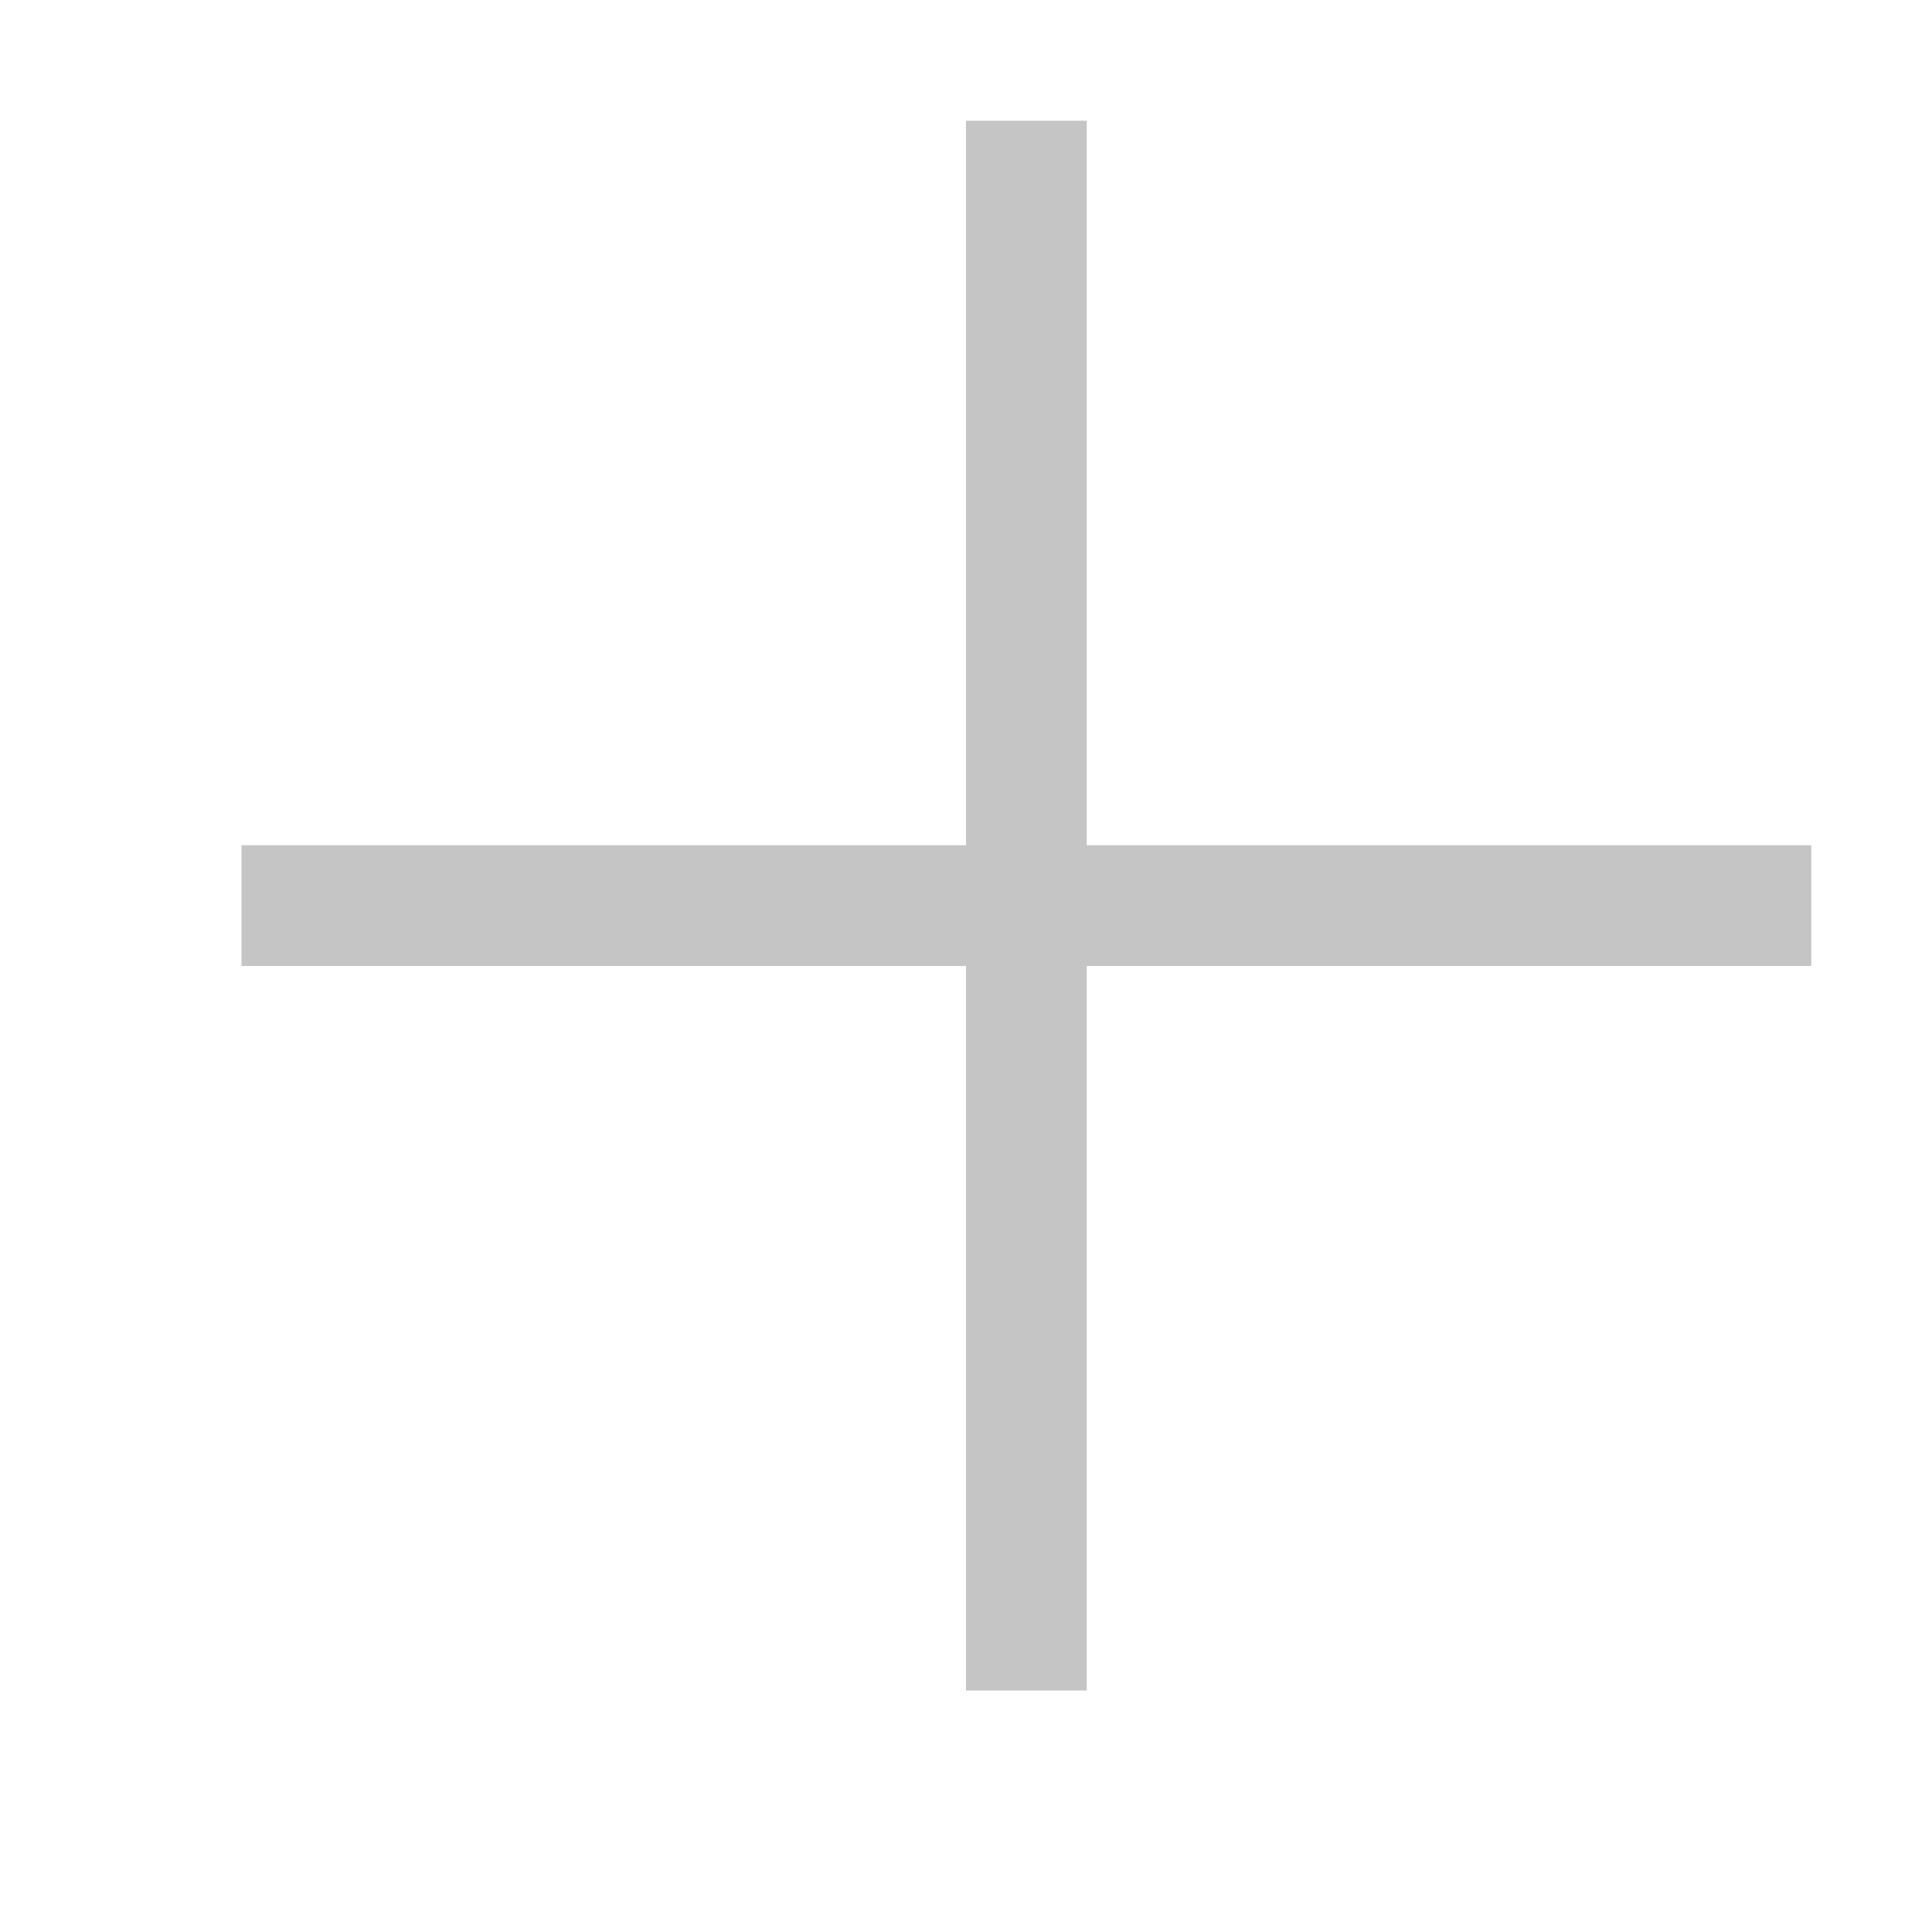
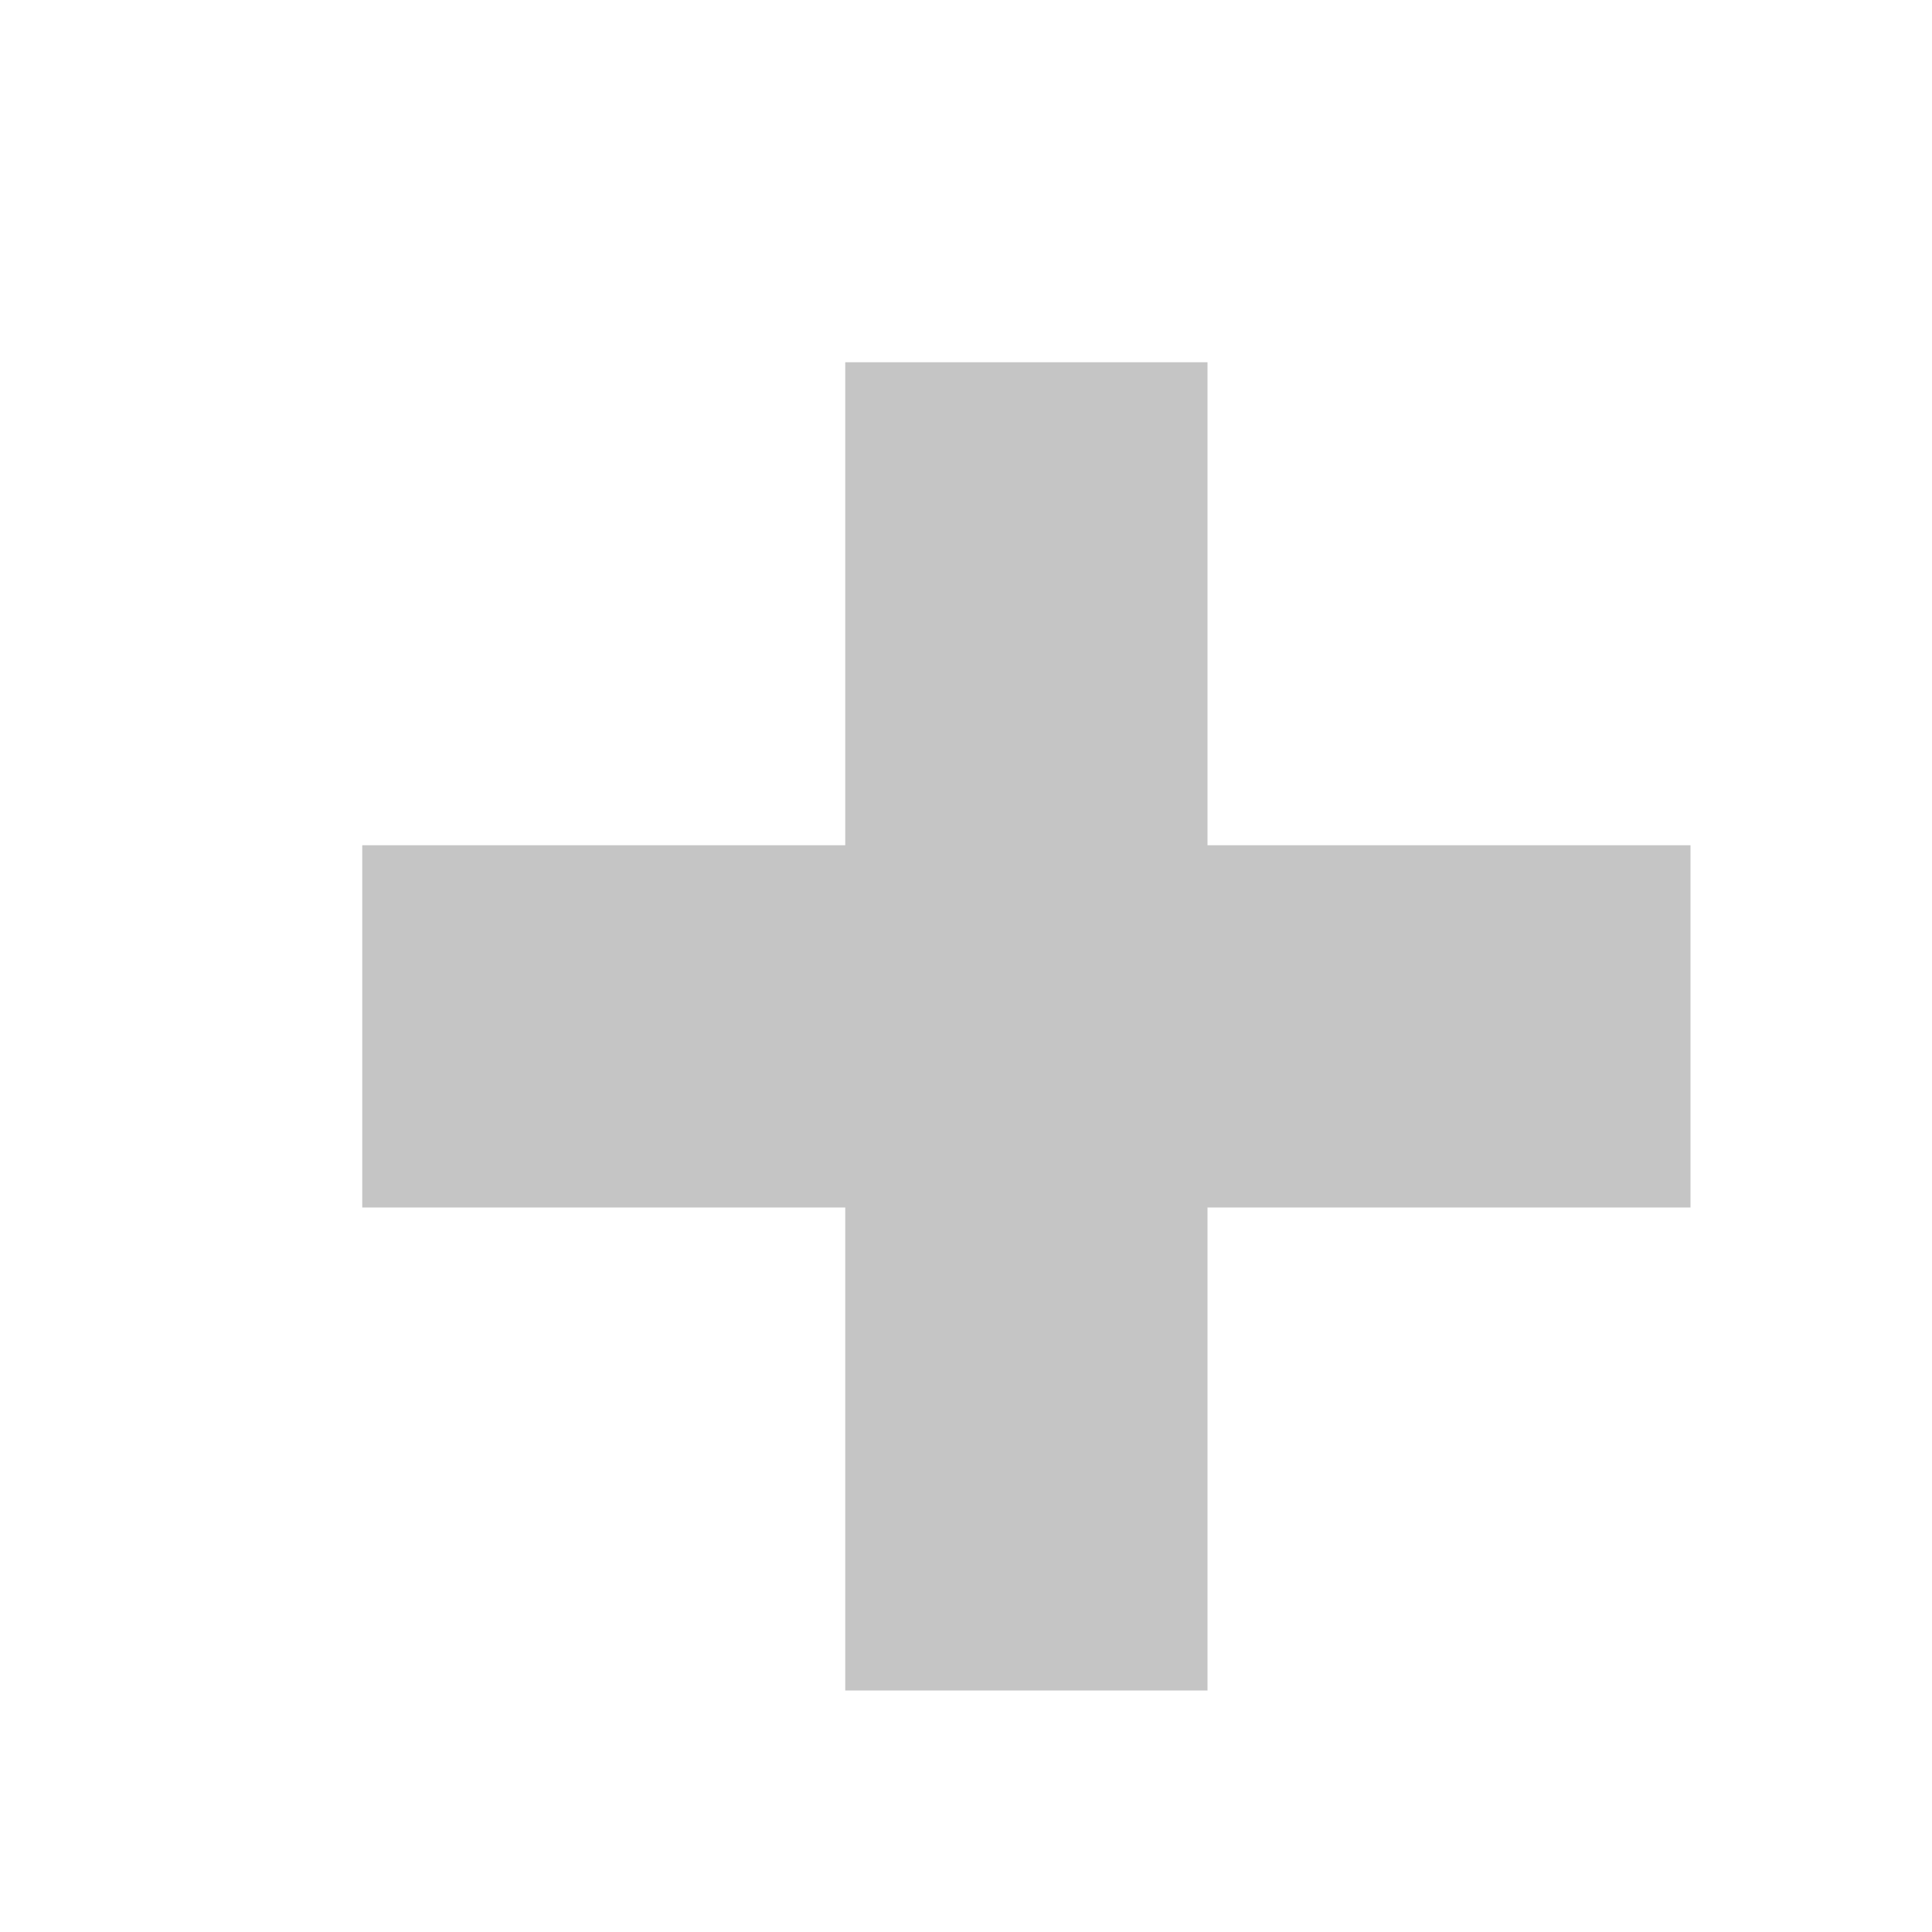
<svg xmlns="http://www.w3.org/2000/svg" version="1.1" id="Layer_1" x="0px" y="0px" viewBox="0 0 16 16" style="enable-background:new 0 0 16 16;" xml:space="preserve">
  <style type="text/css">
	.st0{fill:#C5C5C5;}
</style>
-   <path class="st0" d="M15,8H9v6H8V8H2V7h6V1h1v6h6V8z" />
+   <rect x="7" y="3" class="st0" width="3" height="11" />
+   <rect x="3" y="7" class="st0" width="11" height="3" />
</svg>
